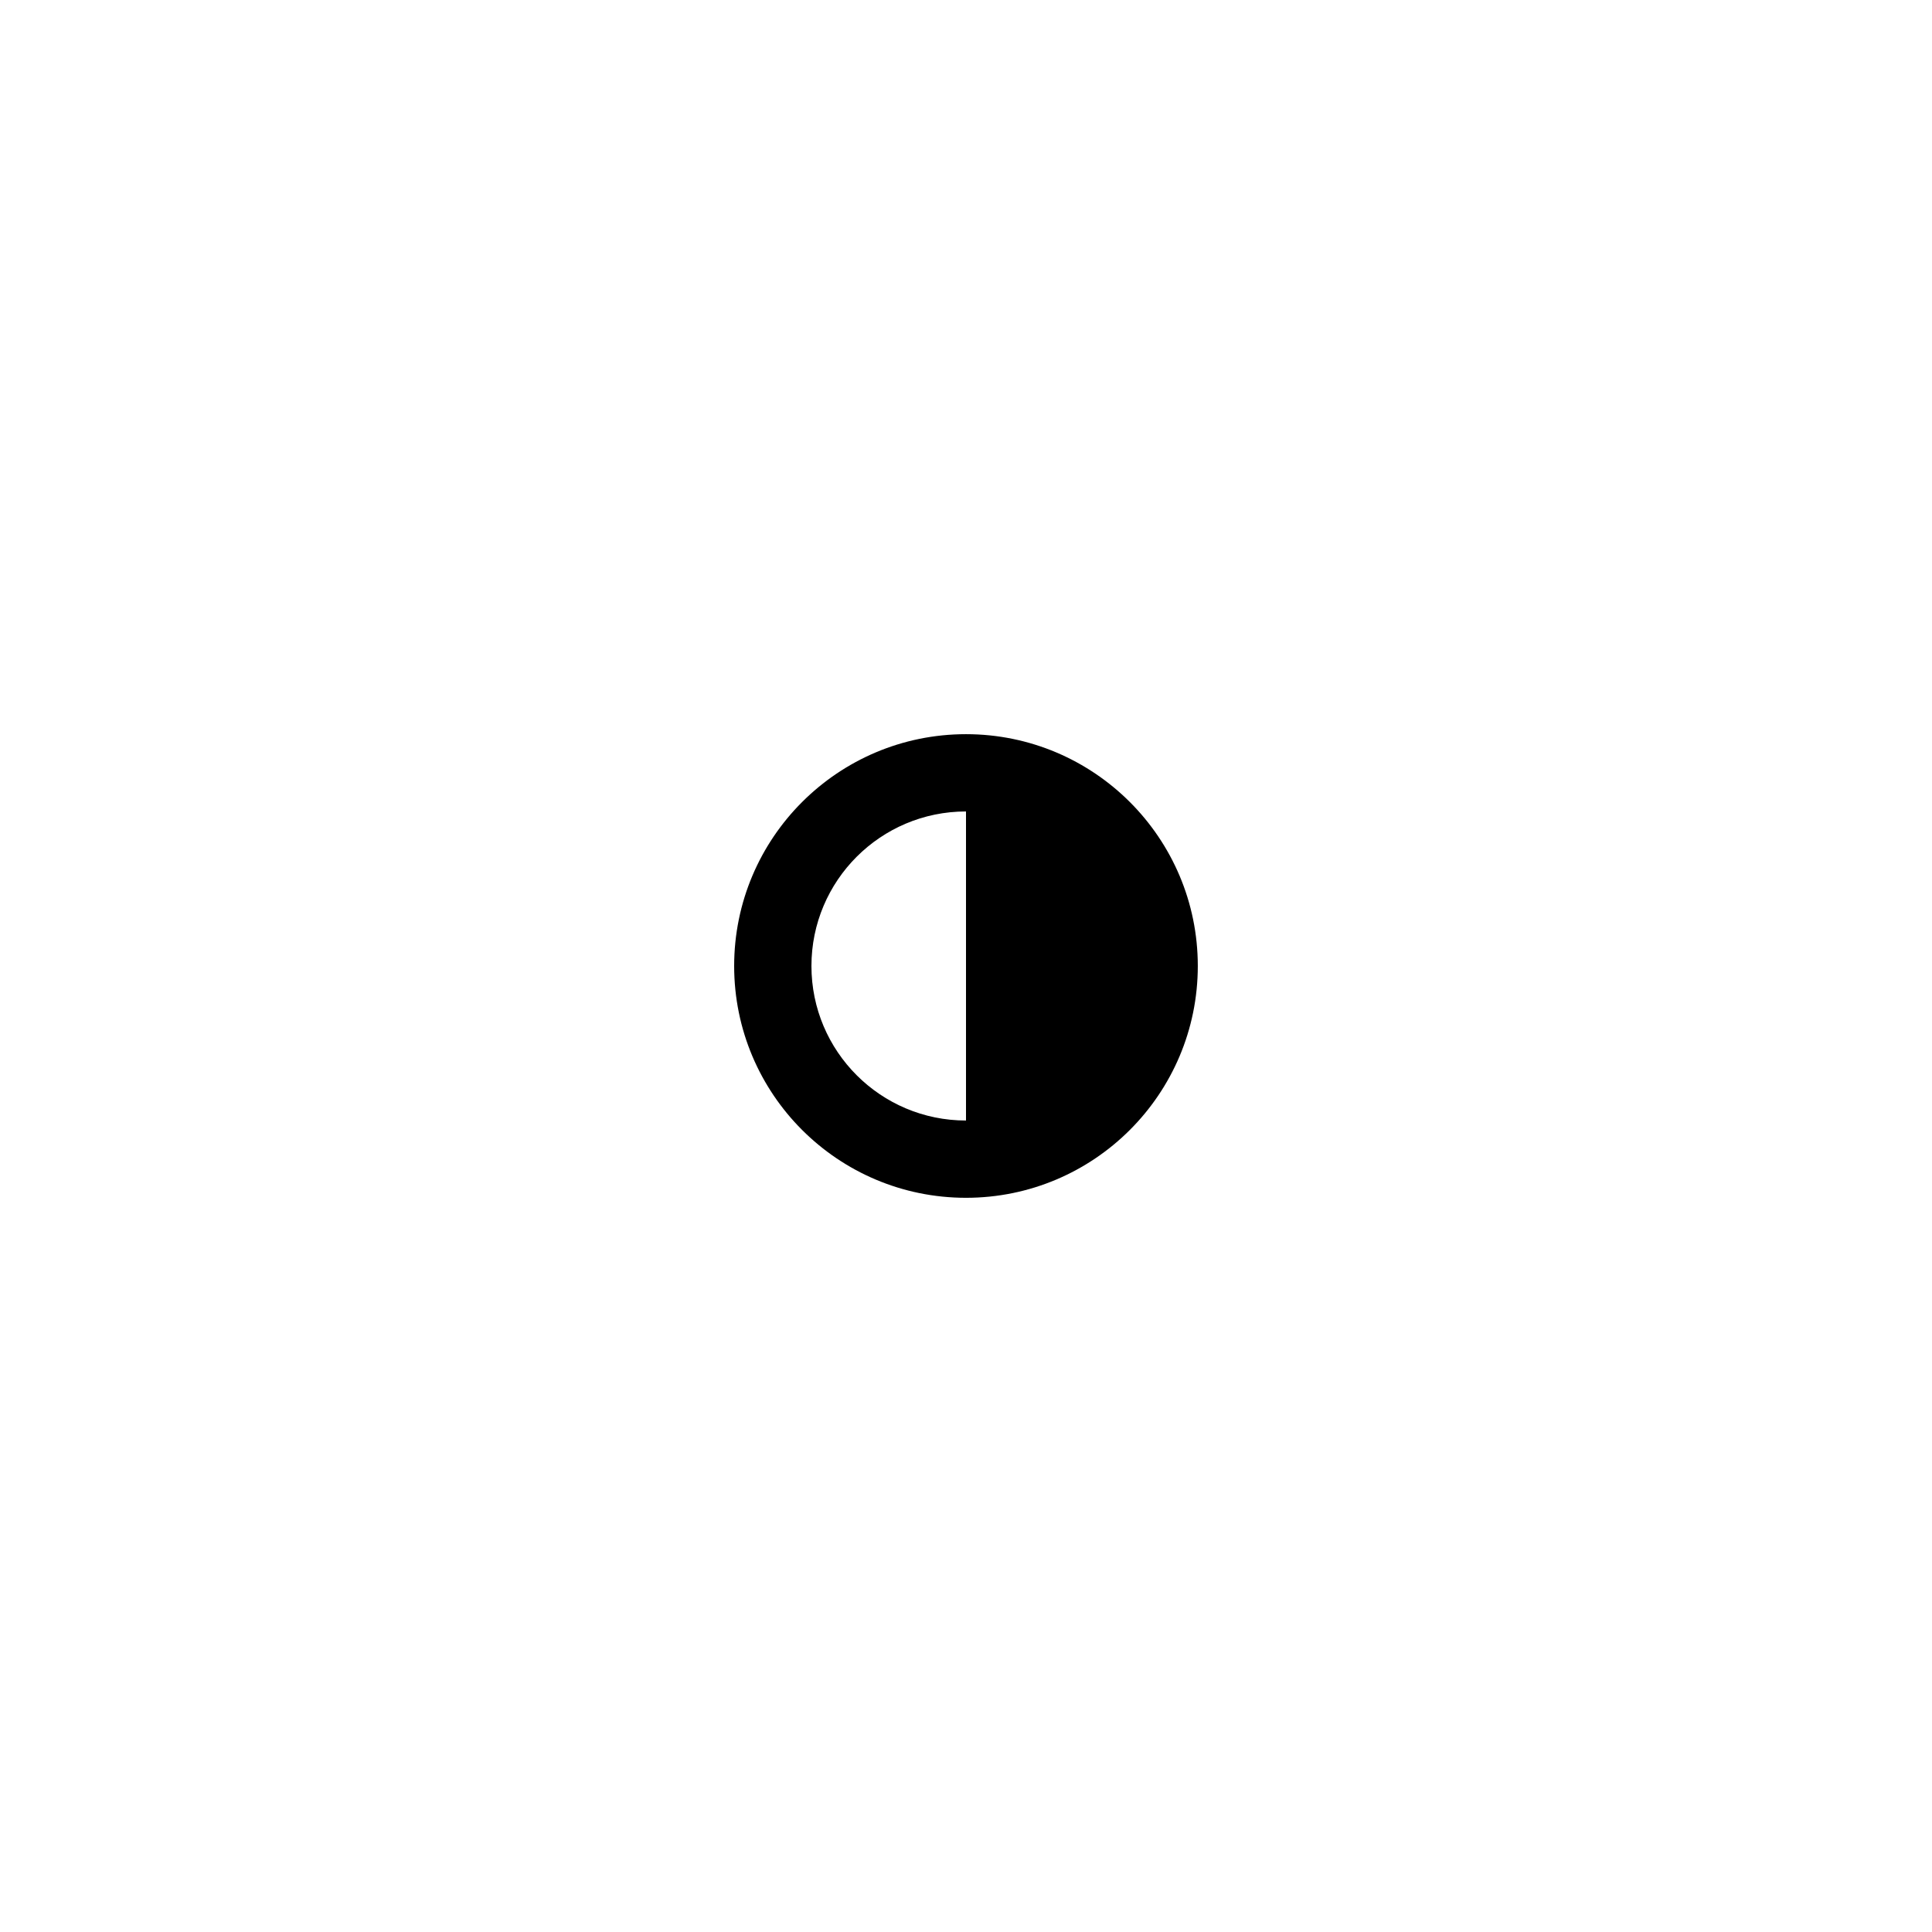
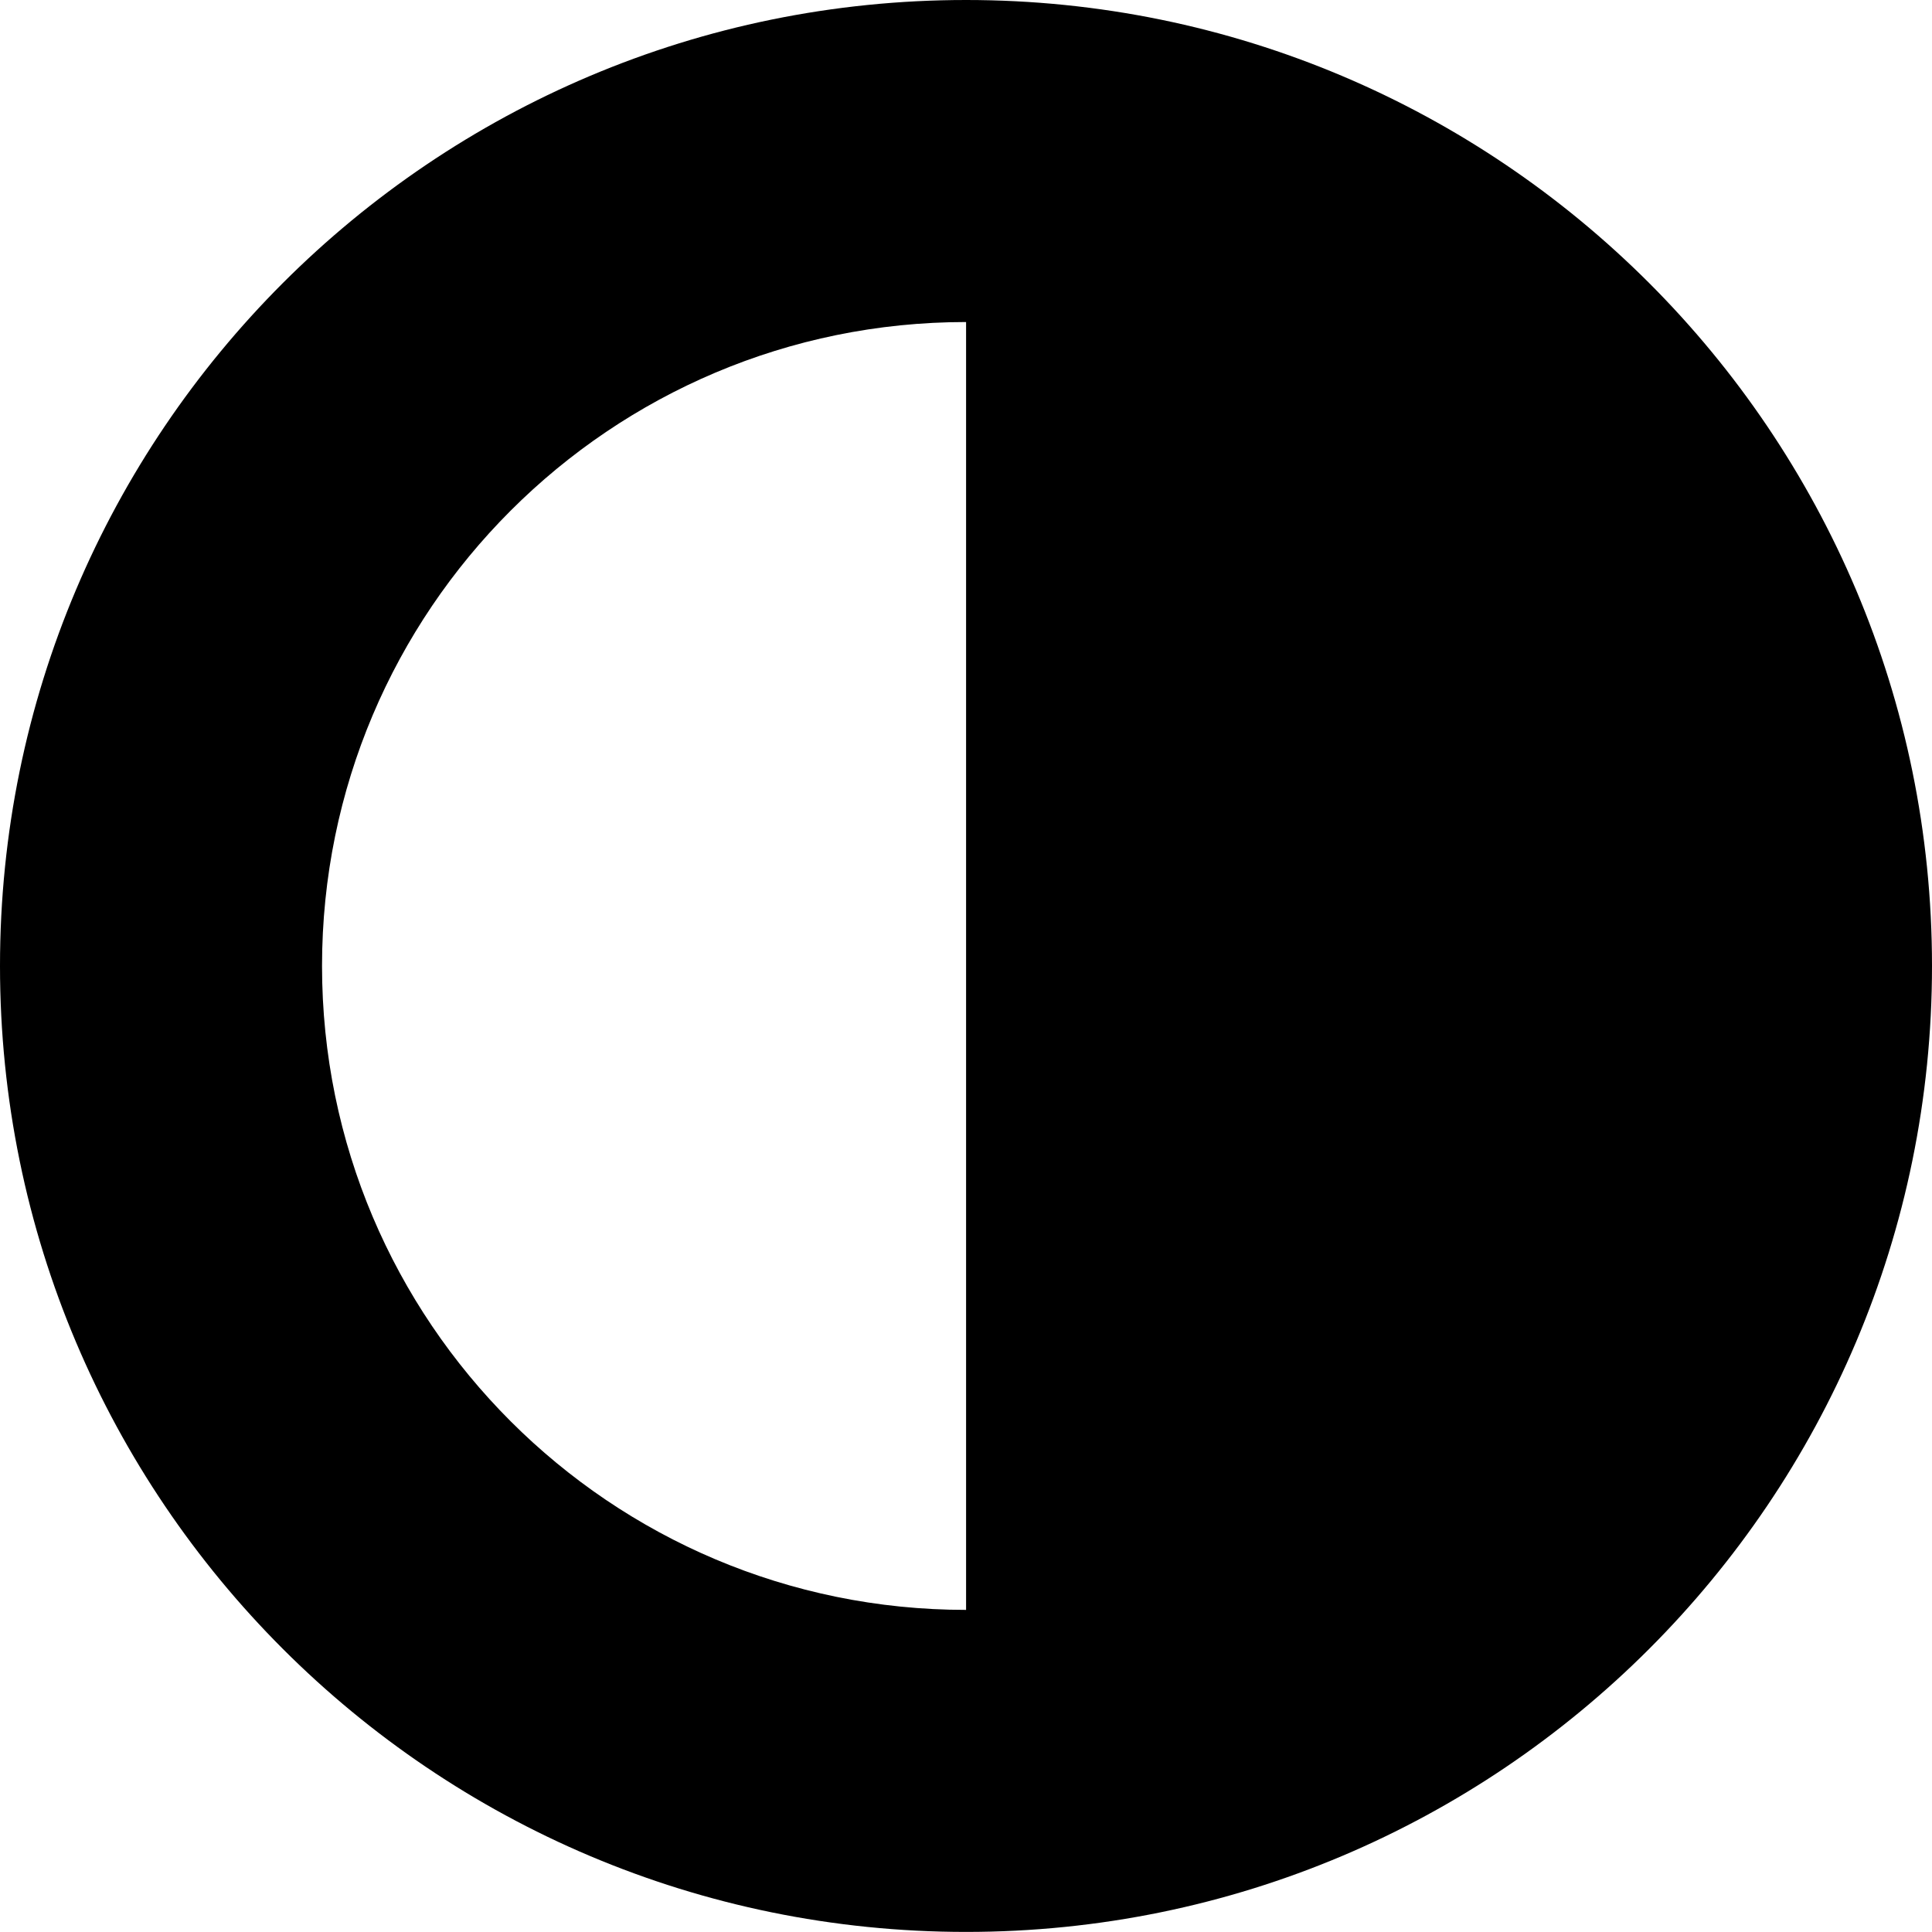
- <svg xmlns="http://www.w3.org/2000/svg" version="1.1" id="Layer_1" x="0px" y="0px" width="100px" height="100px" viewBox="0 0 100 100" enable-background="new 0 0 100 100" xml:space="preserve">
-   <path fill-rule="evenodd" clip-rule="evenodd" d="M50,61.998c6.625,0,11.998-5.371,11.998-11.999  c0-6.626-5.373-11.998-11.998-11.998c-6.627,0-12,5.372-12,11.998C38,56.627,43.373,61.998,50,61.998z M50,57.998  c-4.418,0-8-3.58-8-7.999c0-4.417,3.582-7.998,8-7.998V57.998z" />
+ <svg xmlns="http://www.w3.org/2000/svg" version="1.1" id="Layer_1" x="0px" y="0px" width="23.998" height="23.997" viewBox="0 0 23.998 23.997" enable-background="new 0 0 100 100" xml:space="preserve">
+   <defs id="defs109" />
+   <path d="m 12,23.997 c 6.625,0 11.998,-5.371 11.998,-11.999 C 23.998,5.372 18.625,0 12,0 5.373,0 0,5.372 0,11.998 0,18.626 5.373,23.997 12,23.997 Z m 0,-4 c -4.418,0 -8,-3.58 -8,-7.999 C 4,7.581 7.582,4 12,4 l 0,15.997 z" id="path105" style="clip-rule:evenodd;fill-rule:evenodd" />
</svg>
